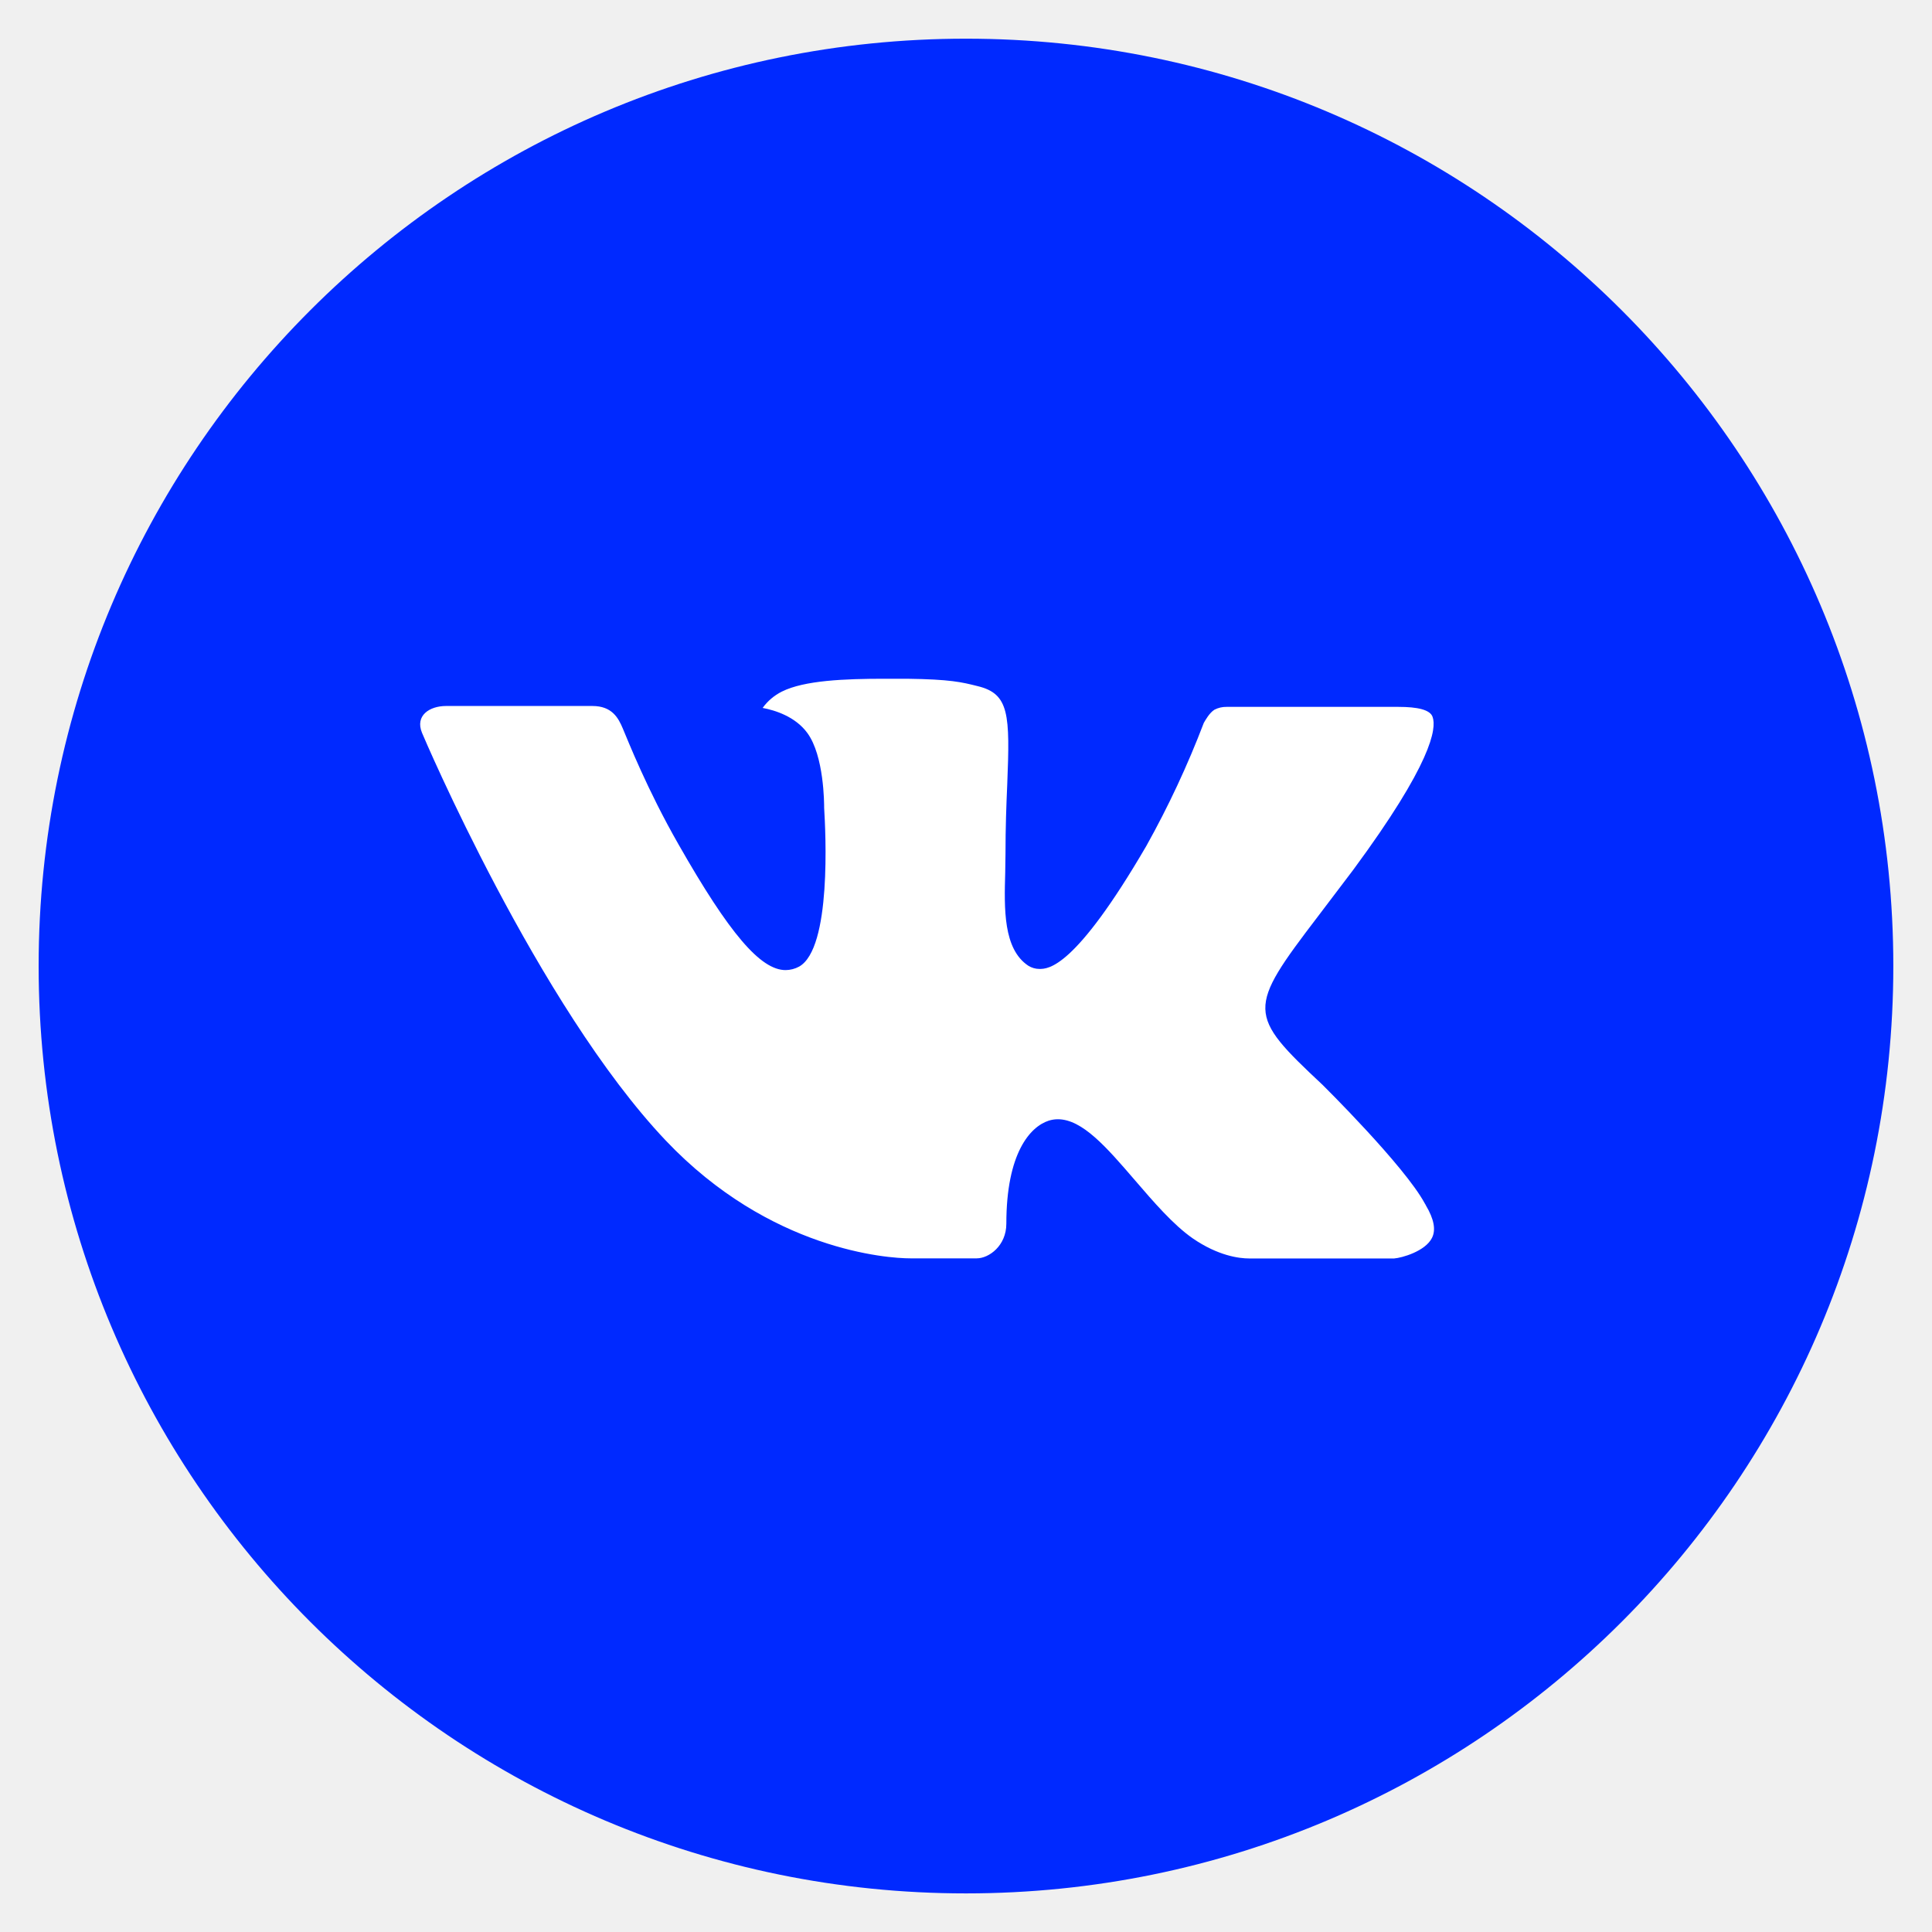
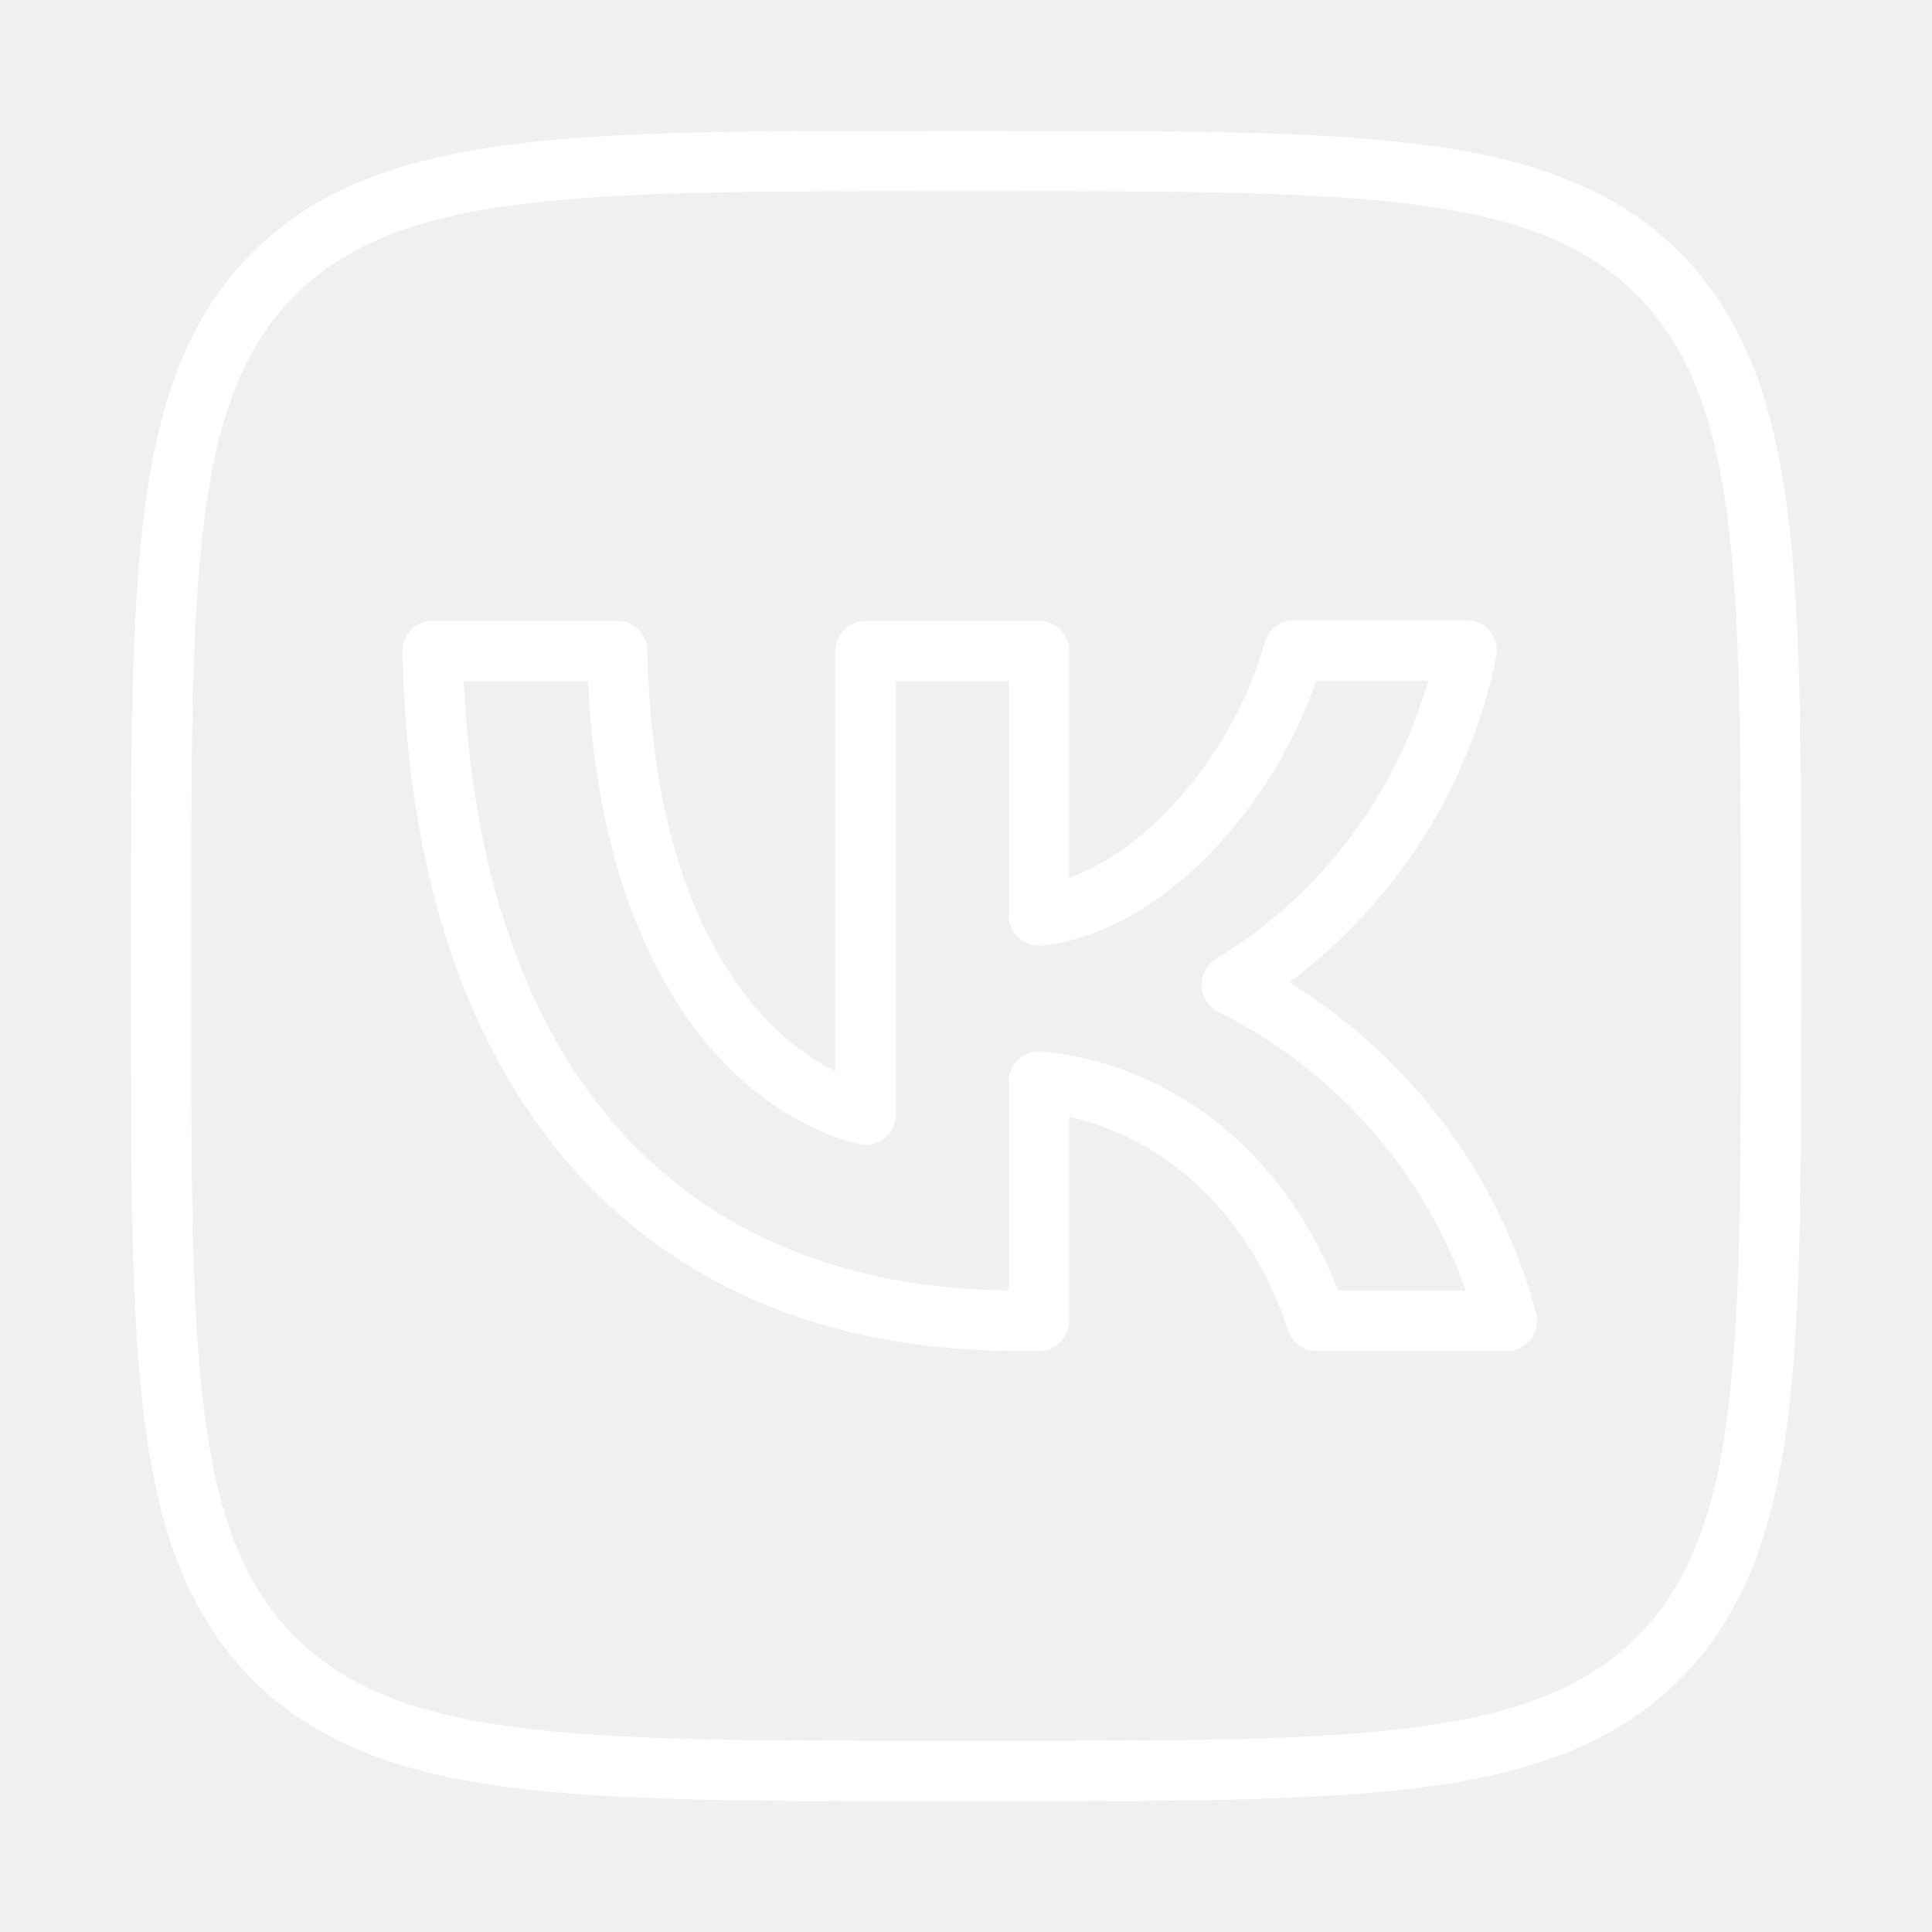
- <svg xmlns="http://www.w3.org/2000/svg" width="50" height="50" viewBox="0 0 50 50" fill="none">
-   <rect x="7.833" y="7.843" width="34.314" height="34.314" rx="17.157" fill="white" />
-   <path d="M25 1.001C11.745 1.001 1 11.746 1 25.001C1 38.256 11.745 49.001 25 49.001C38.255 49.001 48.999 38.256 48.999 25.001C48.999 11.746 38.255 1.001 25 1.001ZM34.23 28.078C34.23 28.078 36.352 30.174 36.874 31.146C36.889 31.166 36.897 31.186 36.902 31.196C37.114 31.553 37.164 31.831 37.059 32.038C36.885 32.383 36.285 32.553 36.08 32.569H32.33C32.069 32.569 31.524 32.501 30.864 32.046C30.357 31.691 29.857 31.108 29.369 30.541C28.642 29.696 28.012 28.966 27.377 28.966C27.296 28.966 27.216 28.979 27.14 29.003C26.66 29.159 26.044 29.843 26.044 31.669C26.044 32.239 25.595 32.566 25.277 32.566H23.559C22.974 32.566 19.927 32.361 17.227 29.514C13.922 26.026 10.947 19.031 10.922 18.966C10.735 18.514 11.122 18.271 11.544 18.271H15.332C15.837 18.271 16.002 18.578 16.117 18.851C16.252 19.169 16.747 20.431 17.559 21.851C18.877 24.166 19.684 25.106 20.332 25.106C20.453 25.105 20.573 25.074 20.68 25.016C21.524 24.546 21.367 21.534 21.329 20.909C21.329 20.791 21.327 19.561 20.895 18.971C20.584 18.544 20.057 18.381 19.737 18.321C19.866 18.142 20.037 17.997 20.235 17.898C20.814 17.608 21.86 17.566 22.897 17.566H23.474C24.599 17.581 24.89 17.654 25.297 17.756C26.122 17.953 26.14 18.486 26.067 20.308C26.044 20.826 26.022 21.411 26.022 22.101C26.022 22.251 26.015 22.411 26.015 22.581C25.989 23.509 25.959 24.561 26.614 24.994C26.7 25.047 26.799 25.076 26.899 25.076C27.127 25.076 27.812 25.076 29.667 21.893C30.239 20.869 30.736 19.805 31.154 18.709C31.192 18.643 31.302 18.444 31.432 18.366C31.528 18.317 31.634 18.292 31.742 18.294H36.194C36.679 18.294 37.012 18.366 37.075 18.553C37.184 18.851 37.054 19.759 35.022 22.511L34.114 23.709C32.272 26.123 32.272 26.246 34.23 28.078Z" fill="#0029FF" />
+ <svg xmlns="http://www.w3.org/2000/svg" width="32" height="32" viewBox="0 0 32 32" fill="none">
+   <path d="M4.534 4.533L4.179 4.181L4.183 4.177L4.534 4.533ZM4.534 27.467L4.182 27.822L4.178 27.818L4.534 27.467ZM27.467 27.467L27.823 27.819L27.818 27.823L27.467 27.467ZM27.467 4.533L27.819 4.178L27.823 4.182L27.467 4.533ZM7.165 10.782L6.665 10.793C6.662 10.658 6.714 10.528 6.808 10.432C6.902 10.336 7.031 10.282 7.165 10.282V10.782ZM17.209 21.876H17.709C17.709 22.152 17.486 22.376 17.209 22.376V21.876ZM17.209 17.911H16.709C16.709 17.77 16.769 17.635 16.874 17.541C16.979 17.446 17.119 17.4 17.259 17.414L17.209 17.911ZM21.805 21.876V22.376C21.588 22.376 21.395 22.235 21.329 22.028L21.805 21.876ZM24.961 21.876L25.443 21.745C25.484 21.895 25.452 22.056 25.358 22.18C25.263 22.303 25.116 22.376 24.961 22.376V21.876ZM23.277 18.605L23.664 18.288H23.664L23.277 18.605ZM20.401 16.311L20.178 16.759C20.015 16.678 19.909 16.514 19.901 16.332C19.893 16.151 19.985 15.979 20.141 15.884L20.401 16.311ZM22.924 13.948L23.334 14.236H23.334L22.924 13.948ZM24.294 10.773V10.273C24.444 10.273 24.586 10.341 24.681 10.457C24.776 10.573 24.814 10.726 24.784 10.873L24.294 10.773ZM21.432 10.773L20.951 10.637C21.011 10.422 21.208 10.273 21.432 10.273V10.773ZM17.209 15.165L17.262 15.662C17.122 15.677 16.981 15.631 16.875 15.536C16.77 15.441 16.709 15.306 16.709 15.165H17.209ZM17.209 10.782V10.282C17.486 10.282 17.709 10.506 17.709 10.782H17.209ZM14.338 10.782H13.838C13.838 10.506 14.062 10.282 14.338 10.282V10.782ZM14.338 18.462H14.838C14.838 18.616 14.768 18.762 14.646 18.856C14.525 18.951 14.367 18.985 14.217 18.947L14.338 18.462ZM10.223 10.782V10.282C10.495 10.282 10.717 10.5 10.723 10.773L10.223 10.782ZM2.167 15.467C2.167 12.463 2.166 10.161 2.405 8.377C2.646 6.578 3.138 5.232 4.179 4.181L4.889 4.885C4.063 5.719 3.622 6.822 3.396 8.51C3.168 10.212 3.167 12.435 3.167 15.467H2.167ZM2.167 16.533V15.467H3.167V16.533H2.167ZM4.178 27.818C3.138 26.763 2.646 25.415 2.405 23.616C2.166 21.832 2.167 19.533 2.167 16.533H3.167C3.167 19.561 3.168 21.781 3.396 23.484C3.622 25.172 4.063 26.277 4.89 27.116L4.178 27.818ZM15.467 29.833C12.464 29.833 10.162 29.834 8.378 29.596C6.579 29.355 5.232 28.862 4.182 27.822L4.886 27.111C5.72 27.938 6.822 28.378 8.51 28.604C10.213 28.832 12.435 28.833 15.467 28.833V29.833ZM16.534 29.833H15.467V28.833H16.534V29.833ZM27.818 27.823C26.764 28.862 25.416 29.355 23.617 29.596C21.833 29.834 19.533 29.833 16.534 29.833V28.833C19.561 28.833 21.782 28.832 23.484 28.604C25.172 28.378 26.277 27.938 27.116 27.111L27.818 27.823ZM29.834 16.533C29.834 19.537 29.835 21.839 29.596 23.623C29.355 25.422 28.863 26.768 27.823 27.819L27.112 27.115C27.938 26.281 28.379 25.178 28.605 23.49C28.833 21.788 28.834 19.565 28.834 16.533H29.834ZM29.834 15.467V16.533H28.834V15.467H29.834ZM27.823 4.182C28.863 5.237 29.355 6.585 29.596 8.384C29.835 10.168 29.834 12.467 29.834 15.467H28.834C28.834 12.439 28.833 10.219 28.605 8.516C28.379 6.828 27.938 5.723 27.111 4.884L27.823 4.182ZM16.534 2.167C19.538 2.167 21.839 2.166 23.624 2.404C25.422 2.645 26.769 3.138 27.819 4.178L27.115 4.889C26.281 4.062 25.179 3.622 23.491 3.396C21.788 3.168 19.566 3.167 16.534 3.167V2.167ZM15.467 2.167H16.534V3.167H15.467V2.167ZM4.183 4.177C5.237 3.138 6.586 2.645 8.384 2.404C10.168 2.166 12.468 2.167 15.467 2.167V3.167C12.44 3.167 10.219 3.168 8.517 3.396C6.829 3.622 5.724 4.062 4.885 4.889L4.183 4.177ZM16.854 22.376C13.692 22.376 11.158 21.289 9.404 19.256C7.661 17.234 6.738 14.334 6.665 10.793L7.665 10.772C7.735 14.164 8.616 16.811 10.162 18.602C11.697 20.383 13.936 21.376 16.854 21.376V22.376ZM16.863 22.376H16.854V21.376H16.863V22.376ZM17.209 22.376H16.863V21.376H17.209V22.376ZM17.709 17.911V21.876H16.709V17.911H17.709ZM21.329 22.028C20.702 20.073 19.156 18.608 17.16 18.409L17.259 17.414C19.725 17.659 21.557 19.464 22.281 21.723L21.329 22.028ZM24.961 22.376H21.805V21.376H24.961V22.376ZM23.664 18.288C24.495 19.301 25.101 20.48 25.443 21.745L24.478 22.006C24.173 20.877 23.632 19.826 22.89 18.921L23.664 18.288ZM20.623 15.864C21.797 16.448 22.833 17.274 23.664 18.288L22.89 18.921C22.149 18.017 21.225 17.28 20.178 16.759L20.623 15.864ZM23.334 14.236C22.624 15.245 21.714 16.097 20.661 16.738L20.141 15.884C21.077 15.314 21.885 14.557 22.515 13.661L23.334 14.236ZM24.784 10.873C24.537 12.082 24.043 13.226 23.334 14.236L22.515 13.661C23.146 12.764 23.584 11.747 23.804 10.673L24.784 10.873ZM21.432 10.273H24.294V11.273H21.432V10.273ZM17.157 14.667C17.872 14.591 18.669 14.131 19.381 13.381C20.087 12.639 20.662 11.658 20.951 10.637L21.913 10.909C21.579 12.093 20.919 13.215 20.107 14.07C19.301 14.918 18.298 15.551 17.262 15.662L17.157 14.667ZM17.709 10.782V15.165H16.709V10.782H17.709ZM14.338 10.282H17.209V11.282H14.338V10.282ZM13.838 18.462V10.782H14.838V18.462H13.838ZM10.723 10.773C10.818 15.719 12.976 17.606 14.46 17.977L14.217 18.947C12.145 18.429 9.823 16.014 9.723 10.792L10.723 10.773ZM7.165 10.282H10.223V11.282H7.165V10.282Z" fill="white" />
</svg>
